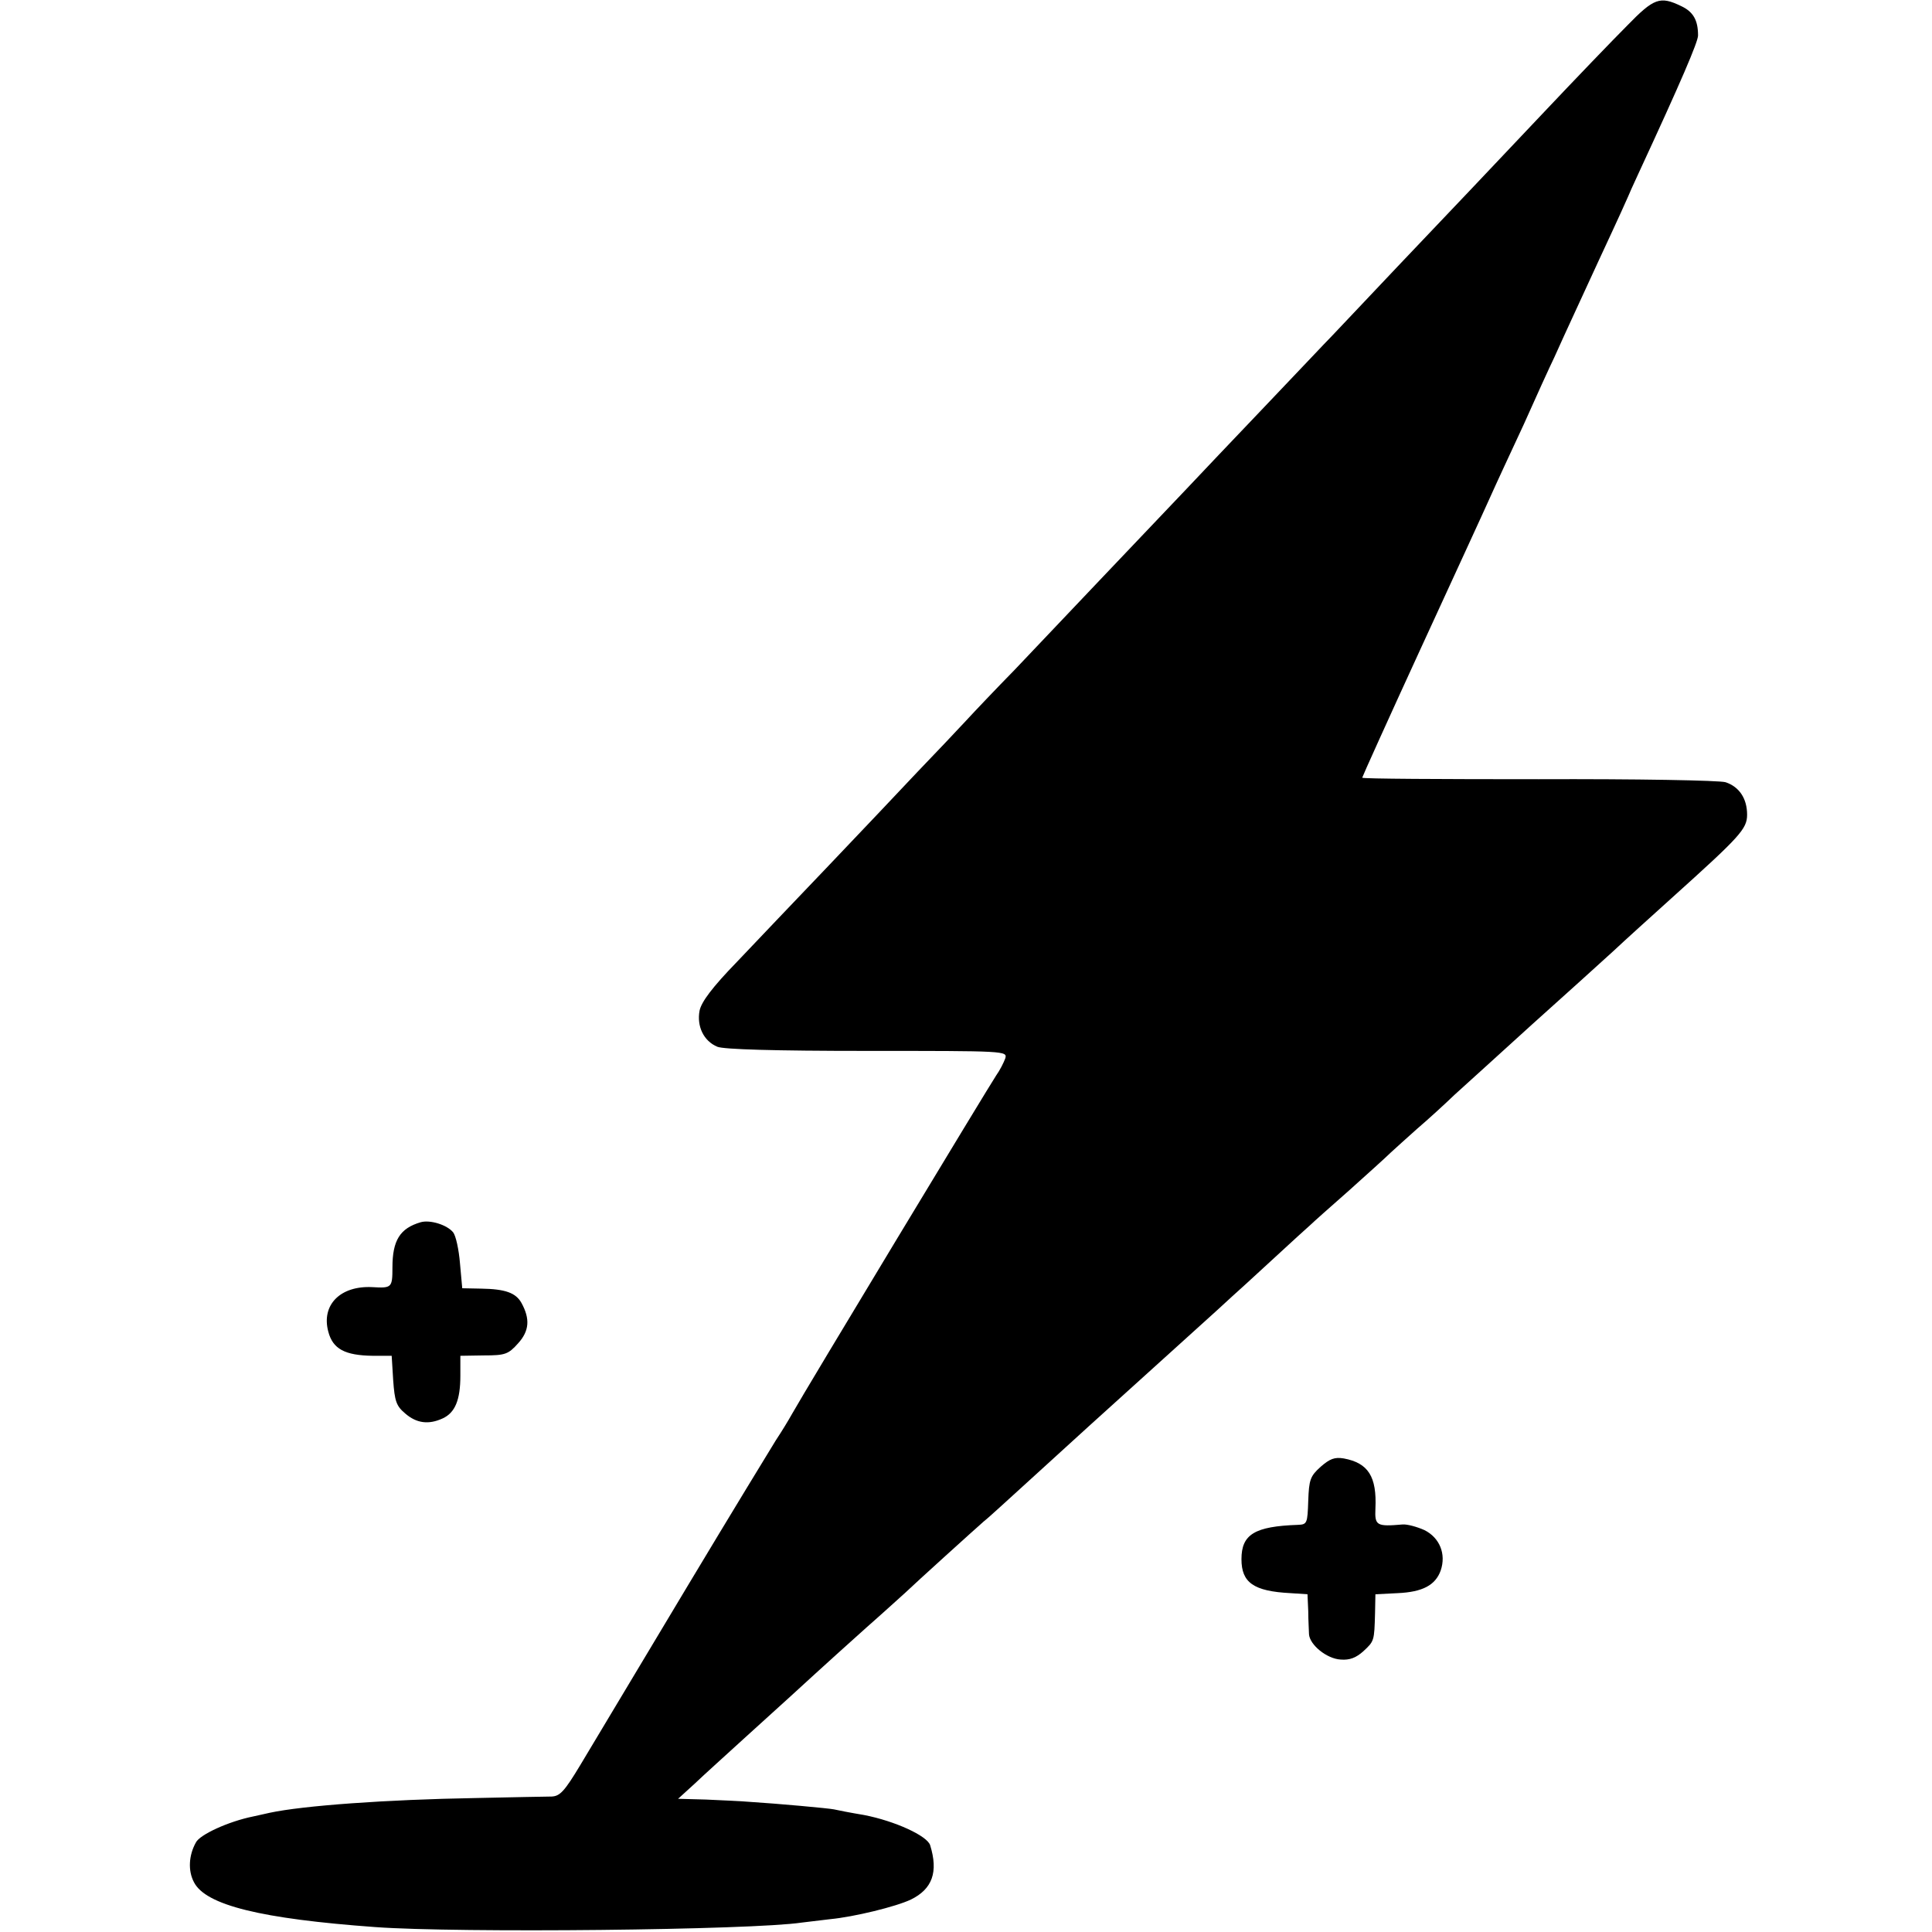
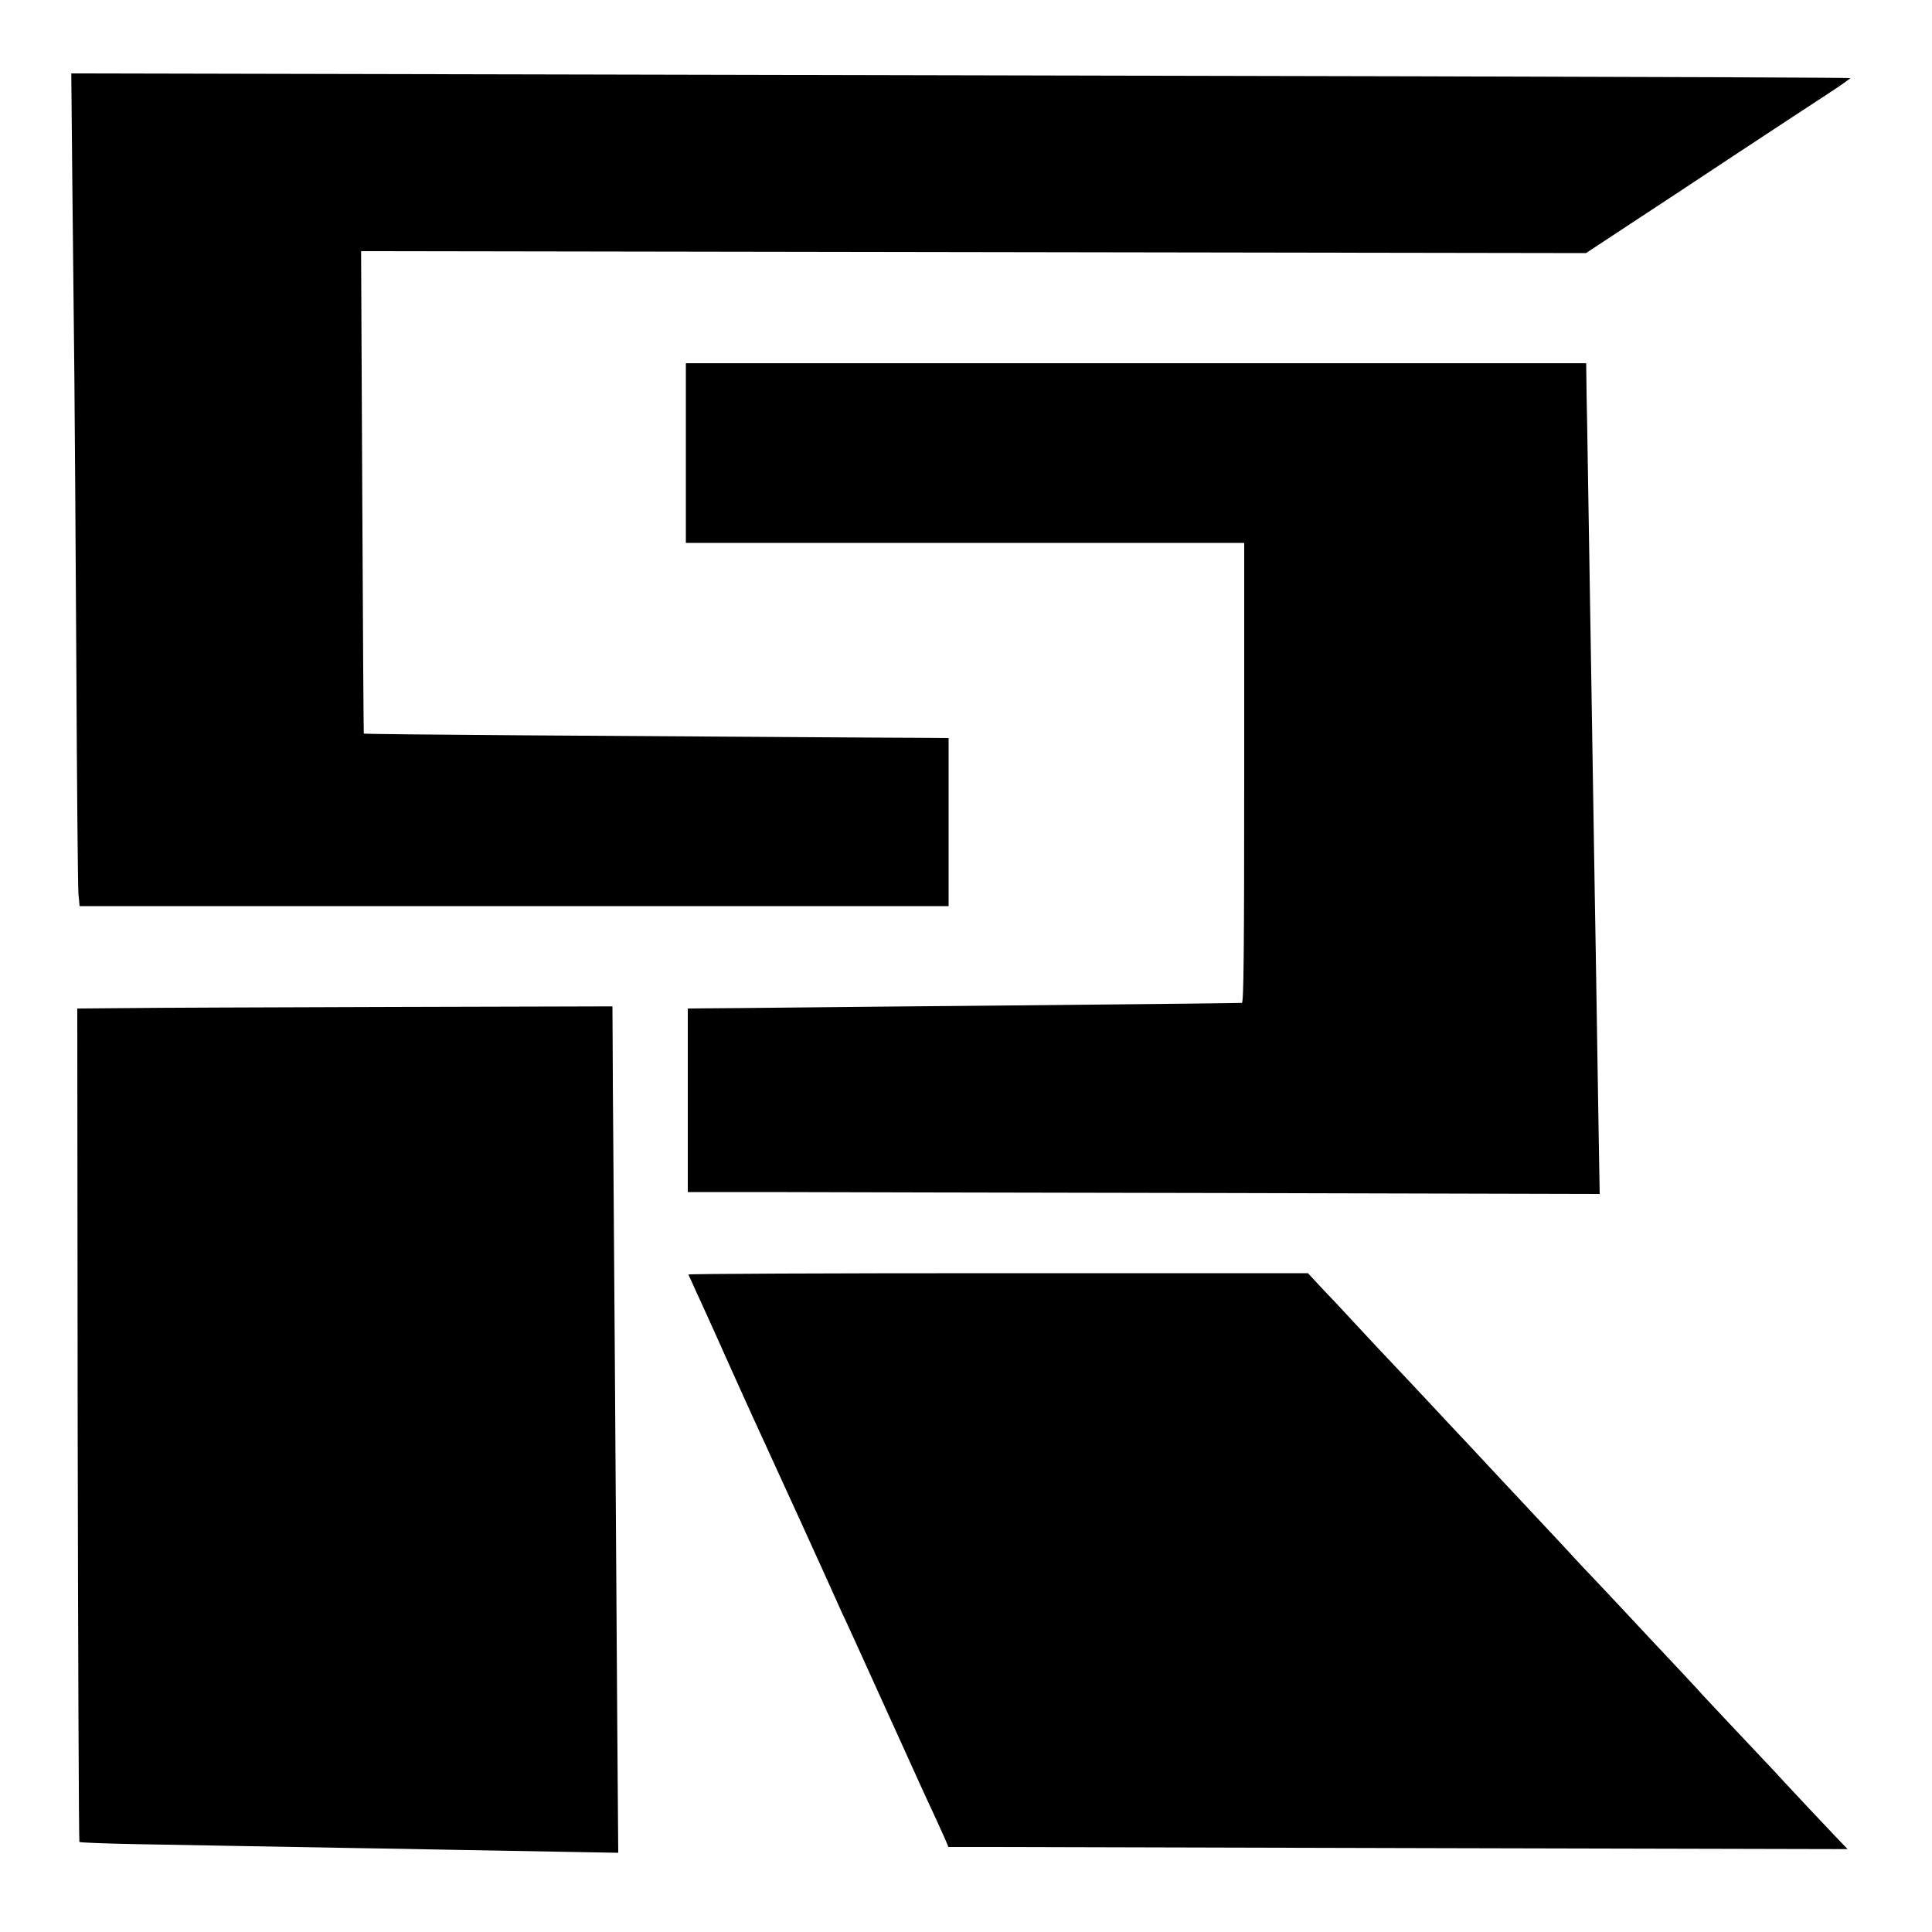
- <svg xmlns="http://www.w3.org/2000/svg" version="1.0" width="512pt" height="512pt" viewBox="0 0 512 512" preserveAspectRatio="xMidYMid meet">
-   <g transform="translate(0,512) scale(0.1,-0.1)" fill="#000000" stroke="none">
-     <path d="M4312 5052 c-37 -37 -137 -141 -222 -231 -186 -197 -195 -206 -385 -406 -82 -87 -161 -170 -175 -185 -14 -14 -93 -98 -177 -186 -83 -87 -177 -186 -208 -219 -100 -105 -367 -386 -456 -480 -48 -49 -106 -110 -129 -135 -23 -25 -81 -86 -129 -136 -47 -50 -153 -162 -236 -249 -82 -86 -192 -201 -242 -254 -66 -68 -94 -106 -99 -129 -8 -42 11 -81 47 -96 17 -7 150 -11 397 -11 368 0 372 0 366 -20 -4 -11 -14 -31 -24 -45 -17 -25 -507 -836 -541 -897 -10 -18 -29 -49 -43 -70 -13 -21 -118 -193 -232 -383 -230 -384 -220 -367 -287 -479 -41 -68 -53 -81 -75 -82 -15 0 -106 -2 -202 -4 -235 -4 -456 -20 -545 -39 -5 -1 -26 -6 -45 -10 -64 -13 -141 -48 -151 -69 -19 -34 -21 -75 -5 -105 31 -61 178 -97 481 -119 220 -16 997 -8 1130 12 17 2 50 6 75 9 63 6 174 33 214 52 57 28 73 73 51 144 -8 25 -93 64 -175 80 -36 6 -72 13 -80 15 -15 3 -146 15 -225 20 -22 2 -73 4 -114 6 l-74 2 45 41 c24 23 83 76 130 119 128 116 139 126 188 171 25 23 85 77 134 121 50 44 97 87 106 95 26 25 183 167 207 188 13 10 66 59 120 108 106 97 180 164 418 379 61 55 115 104 121 110 6 5 53 48 104 95 51 47 98 90 104 95 6 6 51 46 101 90 49 44 99 89 110 100 12 11 44 40 71 64 27 23 72 64 99 90 28 25 120 109 205 186 85 76 182 164 215 194 33 31 103 94 155 141 181 163 200 183 200 221 0 43 -21 74 -57 86 -16 5 -238 9 -495 8 -258 0 -468 1 -468 4 0 2 69 155 154 340 85 185 168 365 184 401 16 36 57 124 90 195 32 72 69 153 82 180 29 65 74 161 117 255 55 118 76 165 78 170 1 3 13 30 27 60 113 244 158 349 158 366 0 41 -13 63 -45 78 -56 27 -72 21 -143 -52z" />
-     <path d="M1115 1881 c-55 -16 -75 -48 -75 -120 0 -54 -2 -55 -54 -52 -84 4 -135 -47 -116 -118 12 -46 44 -63 118 -64 l50 0 4 -65 c4 -55 8 -68 32 -88 30 -26 62 -30 99 -13 33 15 47 49 47 113 l0 53 62 1 c57 0 65 3 91 32 30 33 32 65 9 107 -15 27 -43 37 -107 38 l-50 1 -6 66 c-3 37 -11 73 -18 82 -16 20 -61 34 -86 27z" />
-     <path d="M3500 1233 c-28 -25 -31 -35 -33 -90 -2 -60 -3 -63 -27 -64 -115 -4 -150 -25 -150 -91 0 -62 32 -85 130 -90 l45 -3 2 -45 c0 -25 2 -52 2 -61 2 -28 47 -65 84 -67 24 -2 41 5 60 22 29 27 29 27 31 101 l1 50 59 3 c66 3 100 21 114 60 15 44 -3 87 -43 107 -20 9 -46 16 -58 15 -69 -6 -74 -3 -72 42 4 85 -19 121 -84 133 -24 4 -37 -1 -61 -22z" />
+ <svg xmlns="http://www.w3.org/2000/svg" version="1.0" width="1000pt" height="1000pt" viewBox="0 0 1000 1000" preserveAspectRatio="xMidYMid meet">
+   <g transform="translate(0,1000) scale(0.1,-0.1)" fill="#000000" stroke="none">
+     <path d="M375 8988 c4 -348 8 -772 10 -943 2 -170 6 -827 10 -1460 3 -632 8 -1178 11 -1212 l6 -63 2249 0 2249 0 0 435 0 435 -137 1 c-76 0 -388 2 -693 4 -305 2 -924 6 -1374 9 -451 3 -821 7 -823 9 -1 2 -5 565 -8 1250 l-6 1247 3170 -5 3170 -5 208 137 c115 75 372 245 573 378 201 132 416 274 478 314 62 41 111 75 109 77 -2 2 -1011 6 -2243 9 -1231 3 -3302 7 -4602 10 l-2363 5 6 -632z" />
+     <path d="M3550 7655 l0 -465 1445 0 1445 0 0 -1190 c0 -945 -3 -1190 -12 -1191 -15 -1 -345 -5 -1278 -14 -382 -3 -852 -8 -1045 -10 -192 -2 -394 -4 -447 -4 l-98 -1 0 -475 0 -475 408 0 c224 -1 1286 -3 2360 -5 l1952 -5 -5 292 c-3 161 -7 442 -10 623 -3 182 -7 454 -10 605 -5 305 -15 925 -20 1240 -5 325 -17 1049 -20 1230 -2 91 -4 198 -4 238 l-1 72 -2330 0 -2330 0 0 -465z" />
+     <path d="M642 4782 l-242 -2 2 -2154 c2 -1185 6 -2157 9 -2160 3 -3 129 -8 280 -11 151 -3 400 -7 554 -10 154 -3 406 -7 560 -10 154 -2 406 -7 560 -10 154 -3 405 -7 557 -10 l278 -5 -5 657 c-9 1448 -17 2500 -20 2928 -2 248 -4 528 -4 623 l-1 173 -1142 -3 c-629 -2 -1252 -4 -1386 -6z" />
+     <path d="M3563 3403 c2 -5 11 -24 20 -43 8 -19 31 -69 50 -110 19 -41 96 -212 171 -380 76 -168 141 -312 146 -321 9 -18 354 -774 382 -839 11 -25 23 -52 27 -60 5 -8 95 -206 201 -440 106 -234 205 -452 220 -485 45 -96 91 -197 111 -242 l18 -43 193 0 c106 0 1153 -3 2327 -6 l2134 -5 -65 68 c-90 95 -206 218 -266 283 -27 30 -70 76 -94 101 -190 201 -303 322 -318 338 -9 11 -70 77 -136 147 -65 69 -134 143 -153 163 -52 56 -268 287 -343 365 -36 39 -81 87 -98 106 -28 30 -89 95 -294 314 -21 22 -65 70 -99 106 -33 36 -119 128 -191 204 -72 77 -162 174 -201 215 -38 41 -92 97 -118 125 -27 28 -92 98 -145 155 -116 125 -129 139 -210 224 l-62 67 -1606 0 c-883 0 -1603 -3 -1601 -7z" />
  </g>
</svg>
